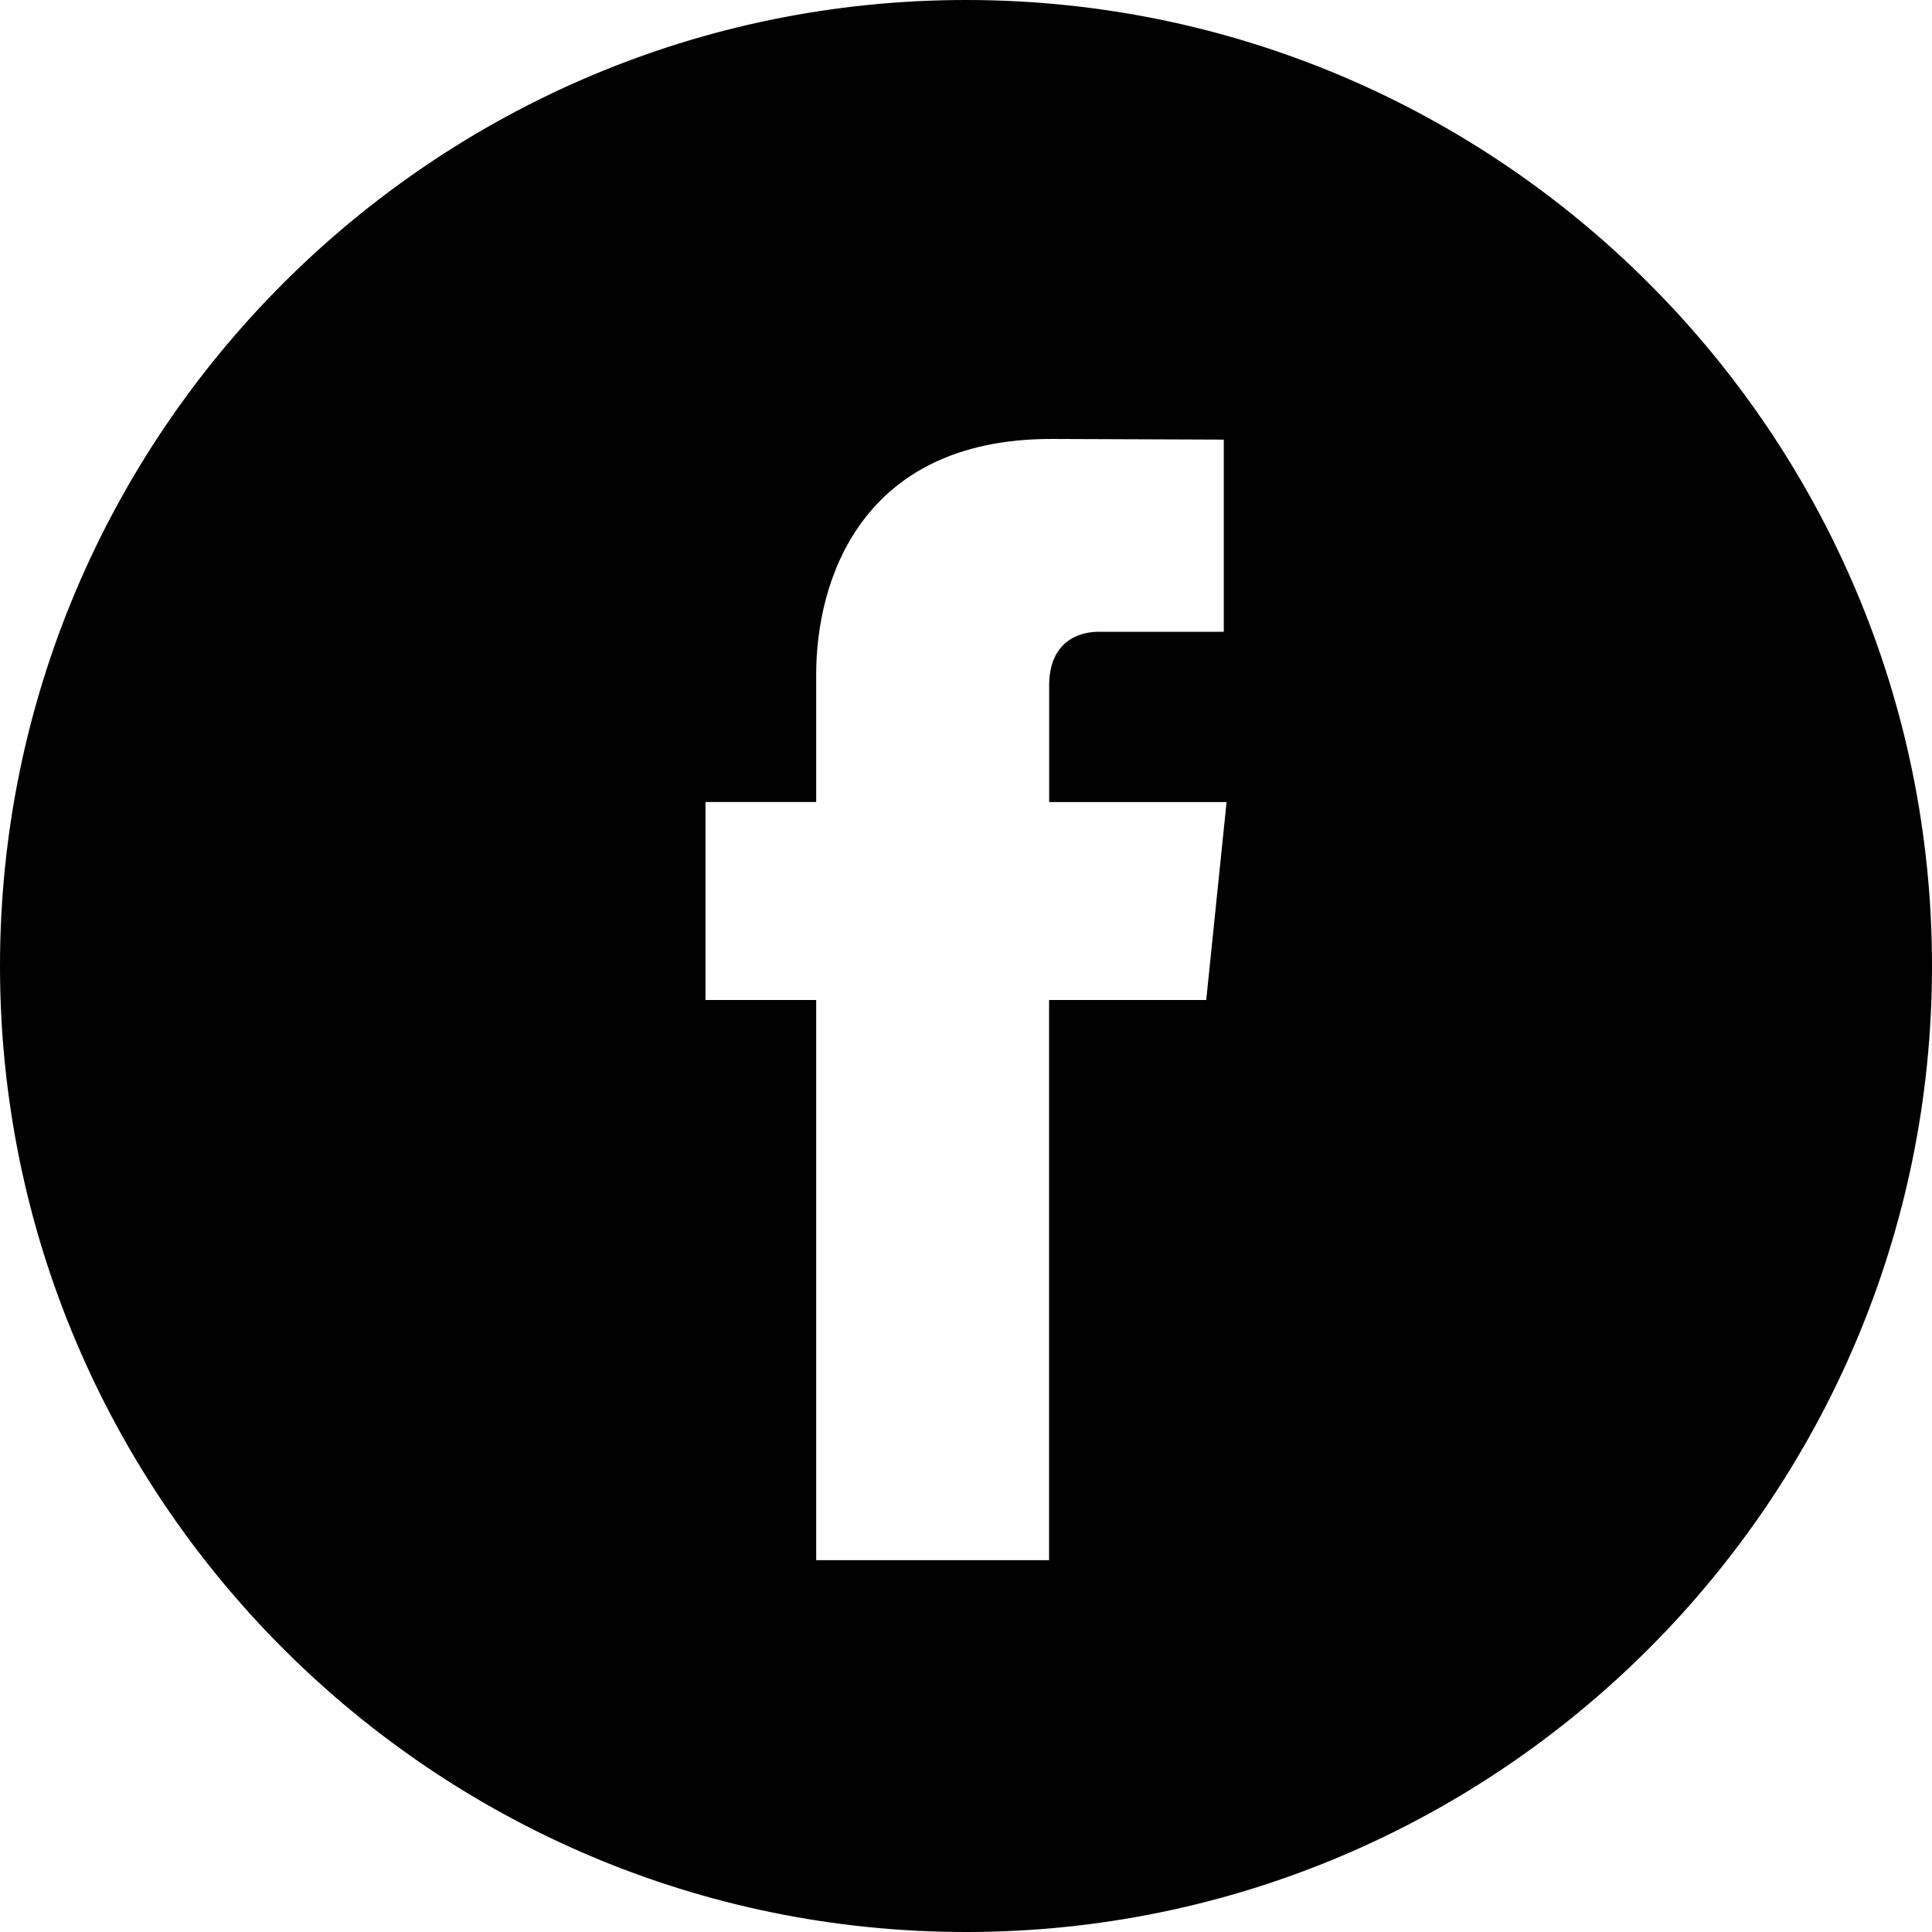
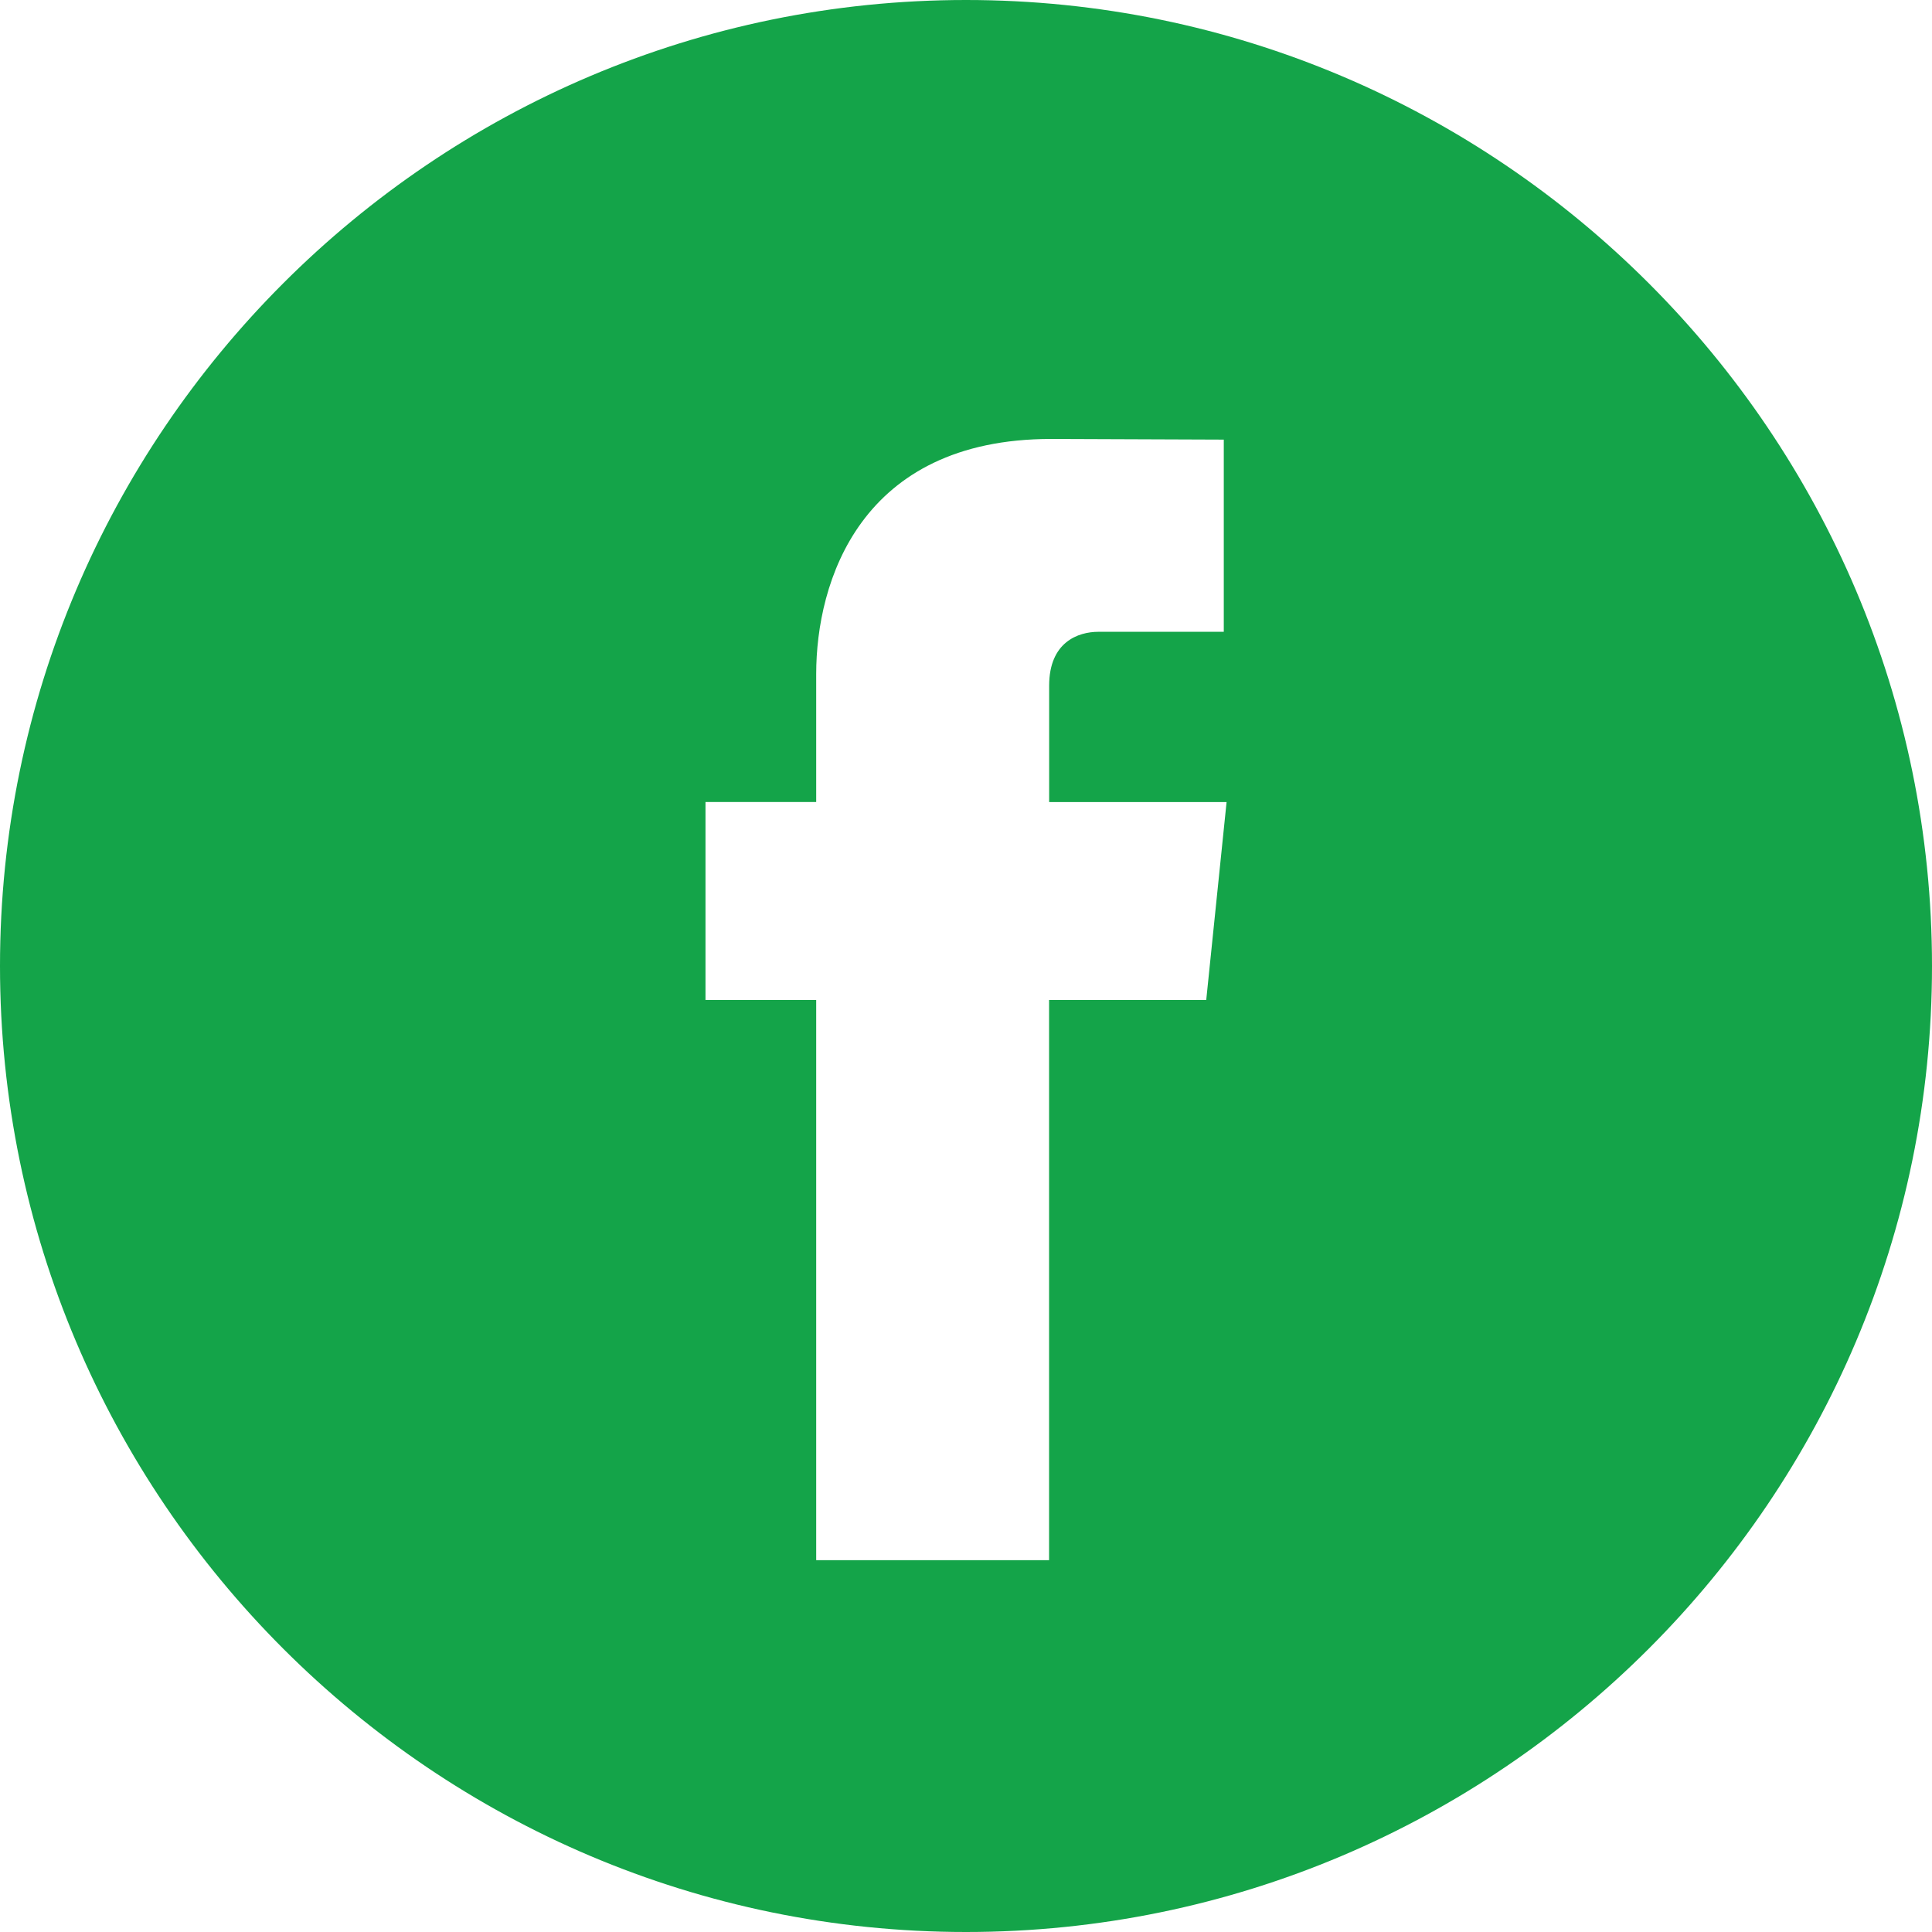
- <svg xmlns="http://www.w3.org/2000/svg" version="1.1" id="Capa_1" x="0px" y="0px" width="40px" height="40px" viewBox="0 0 49.652 49.652" style="enable-background:new 0 0 40 40;" xml:space="preserve">
+ <svg xmlns="http://www.w3.org/2000/svg" version="1.1" id="Capa_1" fill="#14a449" x="0px" y="0px" width="35px" height="35px" viewBox="0 0 49.652 49.652" style="enable-background:new 0 0 40 40;" xml:space="preserve">
  <g>
    <g>
      <path d="M24.826,0C11.137,0,0,11.137,0,24.826c0,13.688,11.137,24.826,24.826,24.826c13.688,0,24.826-11.138,24.826-24.826    C49.652,11.137,38.516,0,24.826,0z M31,25.7h-4.039c0,6.453,0,14.396,0,14.396h-5.985c0,0,0-7.866,0-14.396h-2.845v-5.088h2.845    v-3.291c0-2.357,1.12-6.04,6.04-6.04l4.435,0.017v4.939c0,0-2.695,0-3.219,0c-0.524,0-1.269,0.262-1.269,1.386v2.99h4.56L31,25.7z    " />
    </g>
  </g>
</svg>
